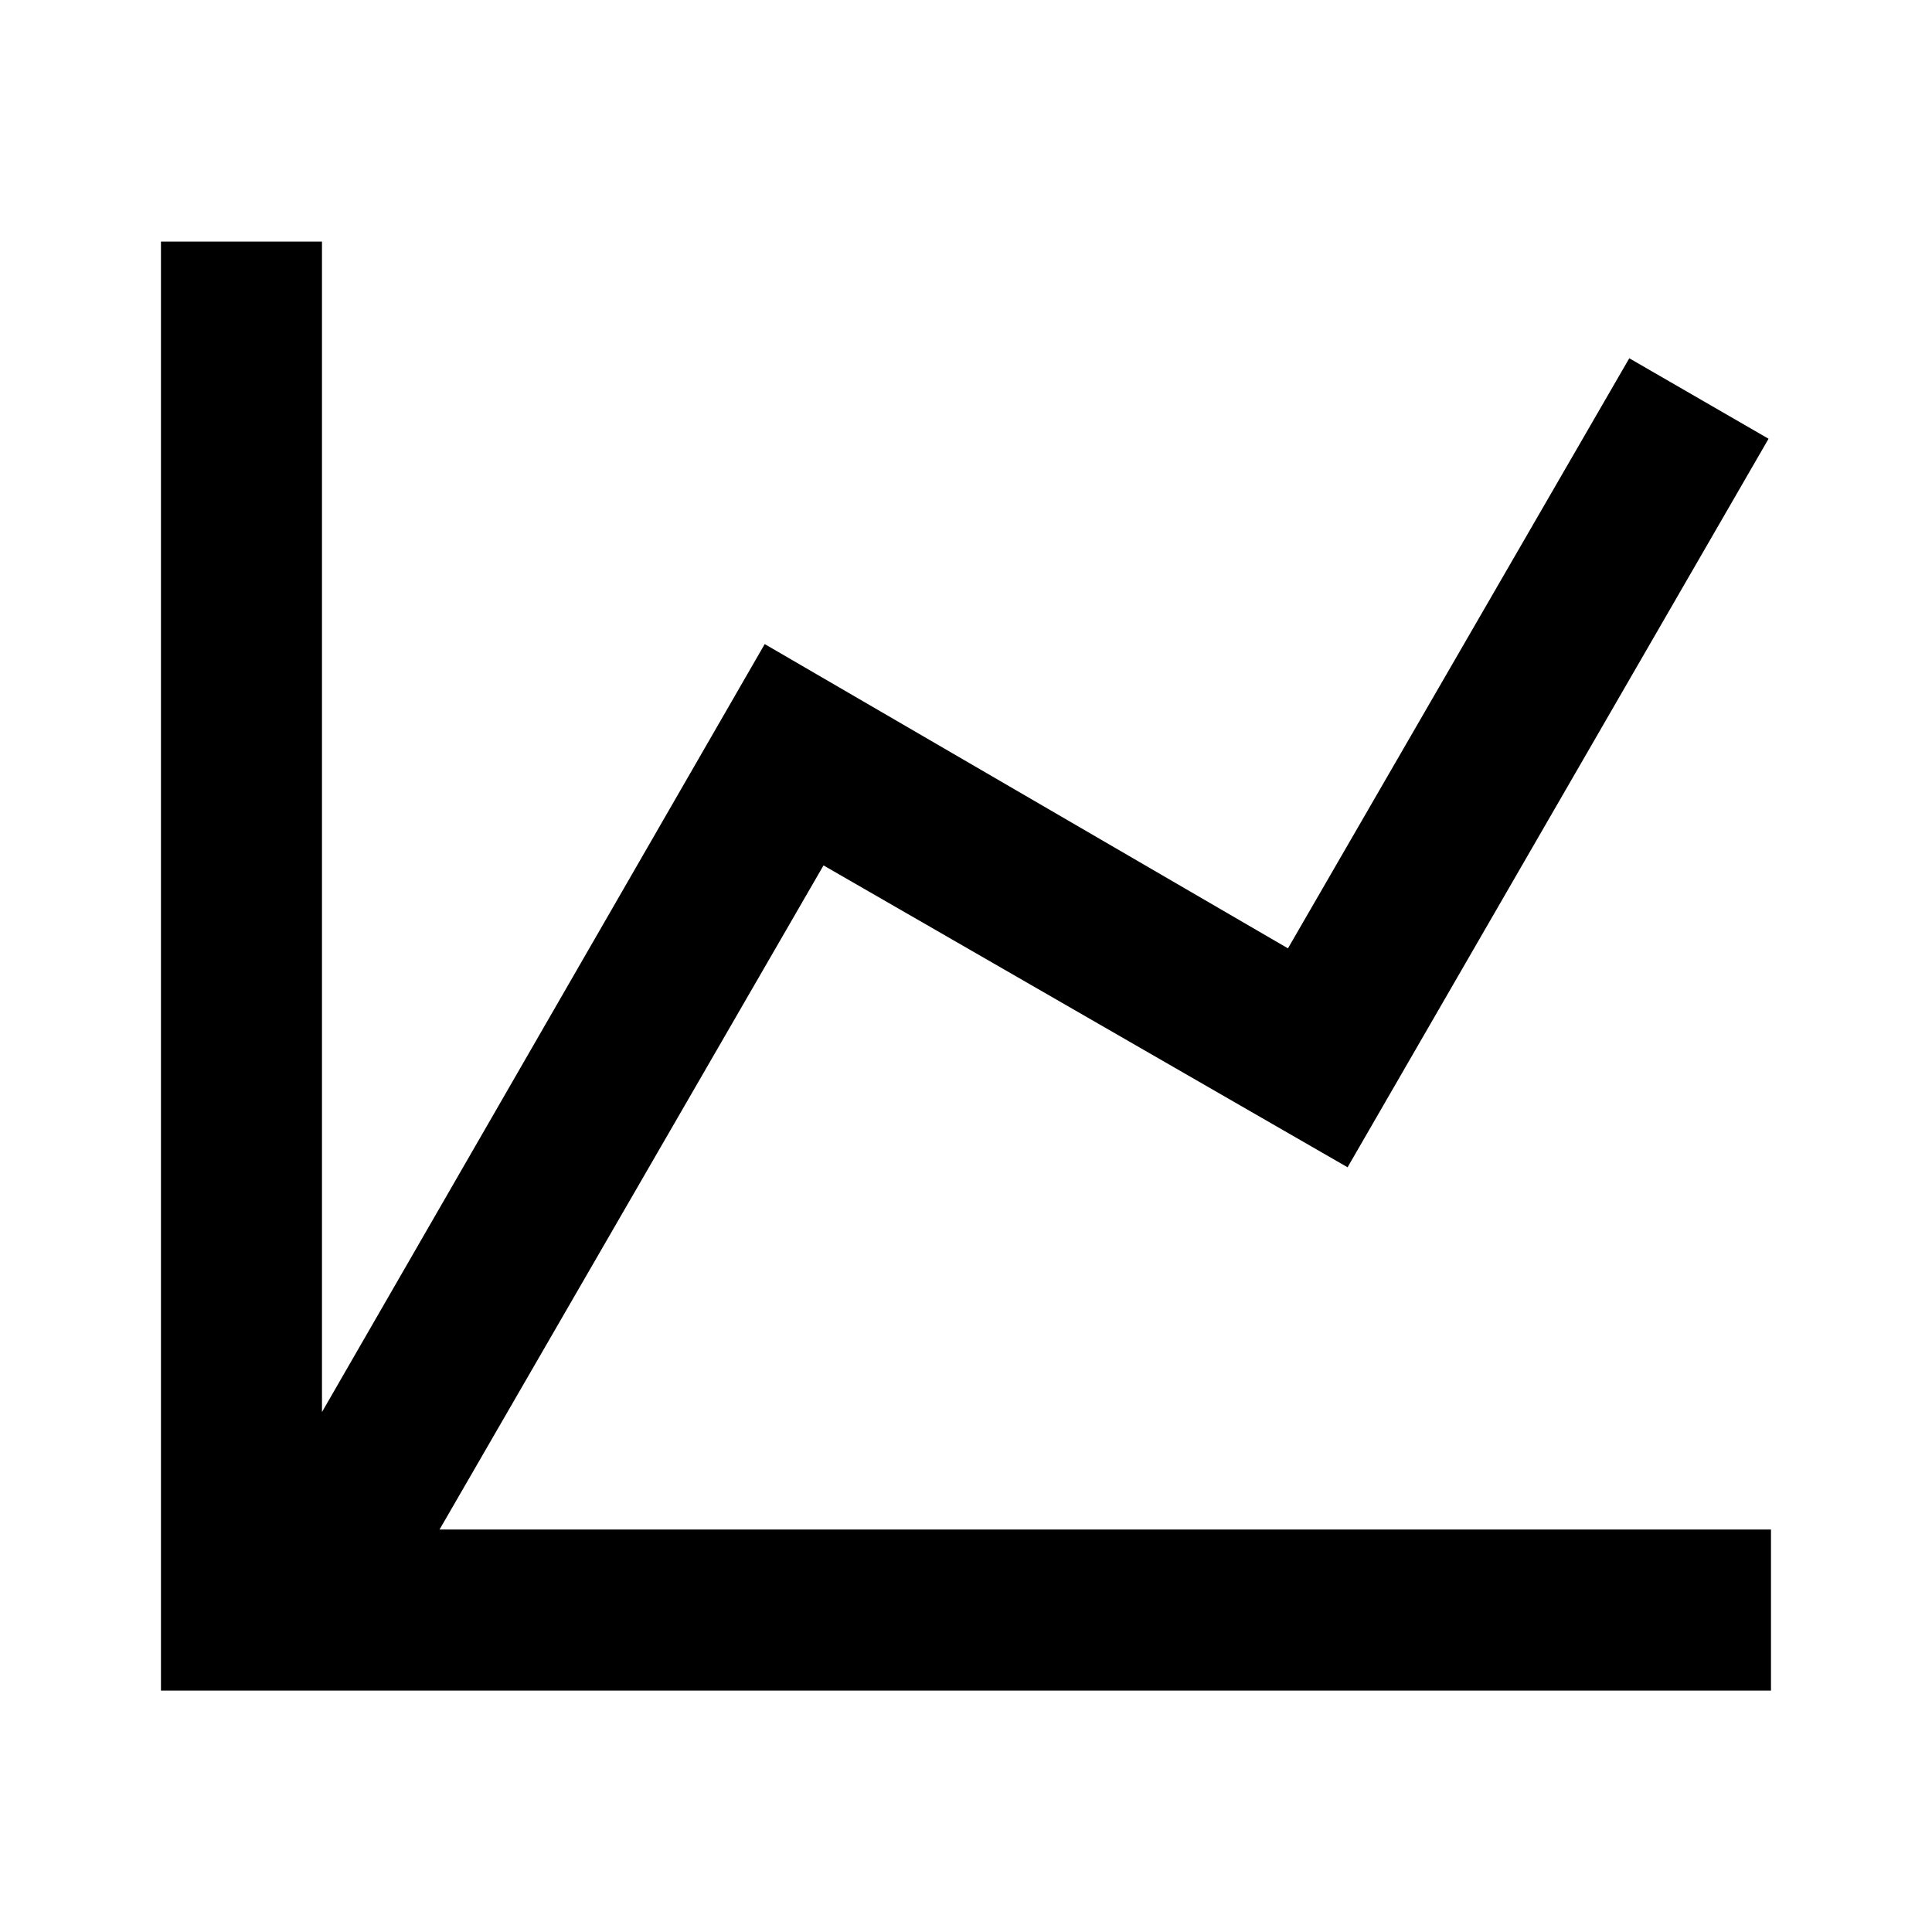
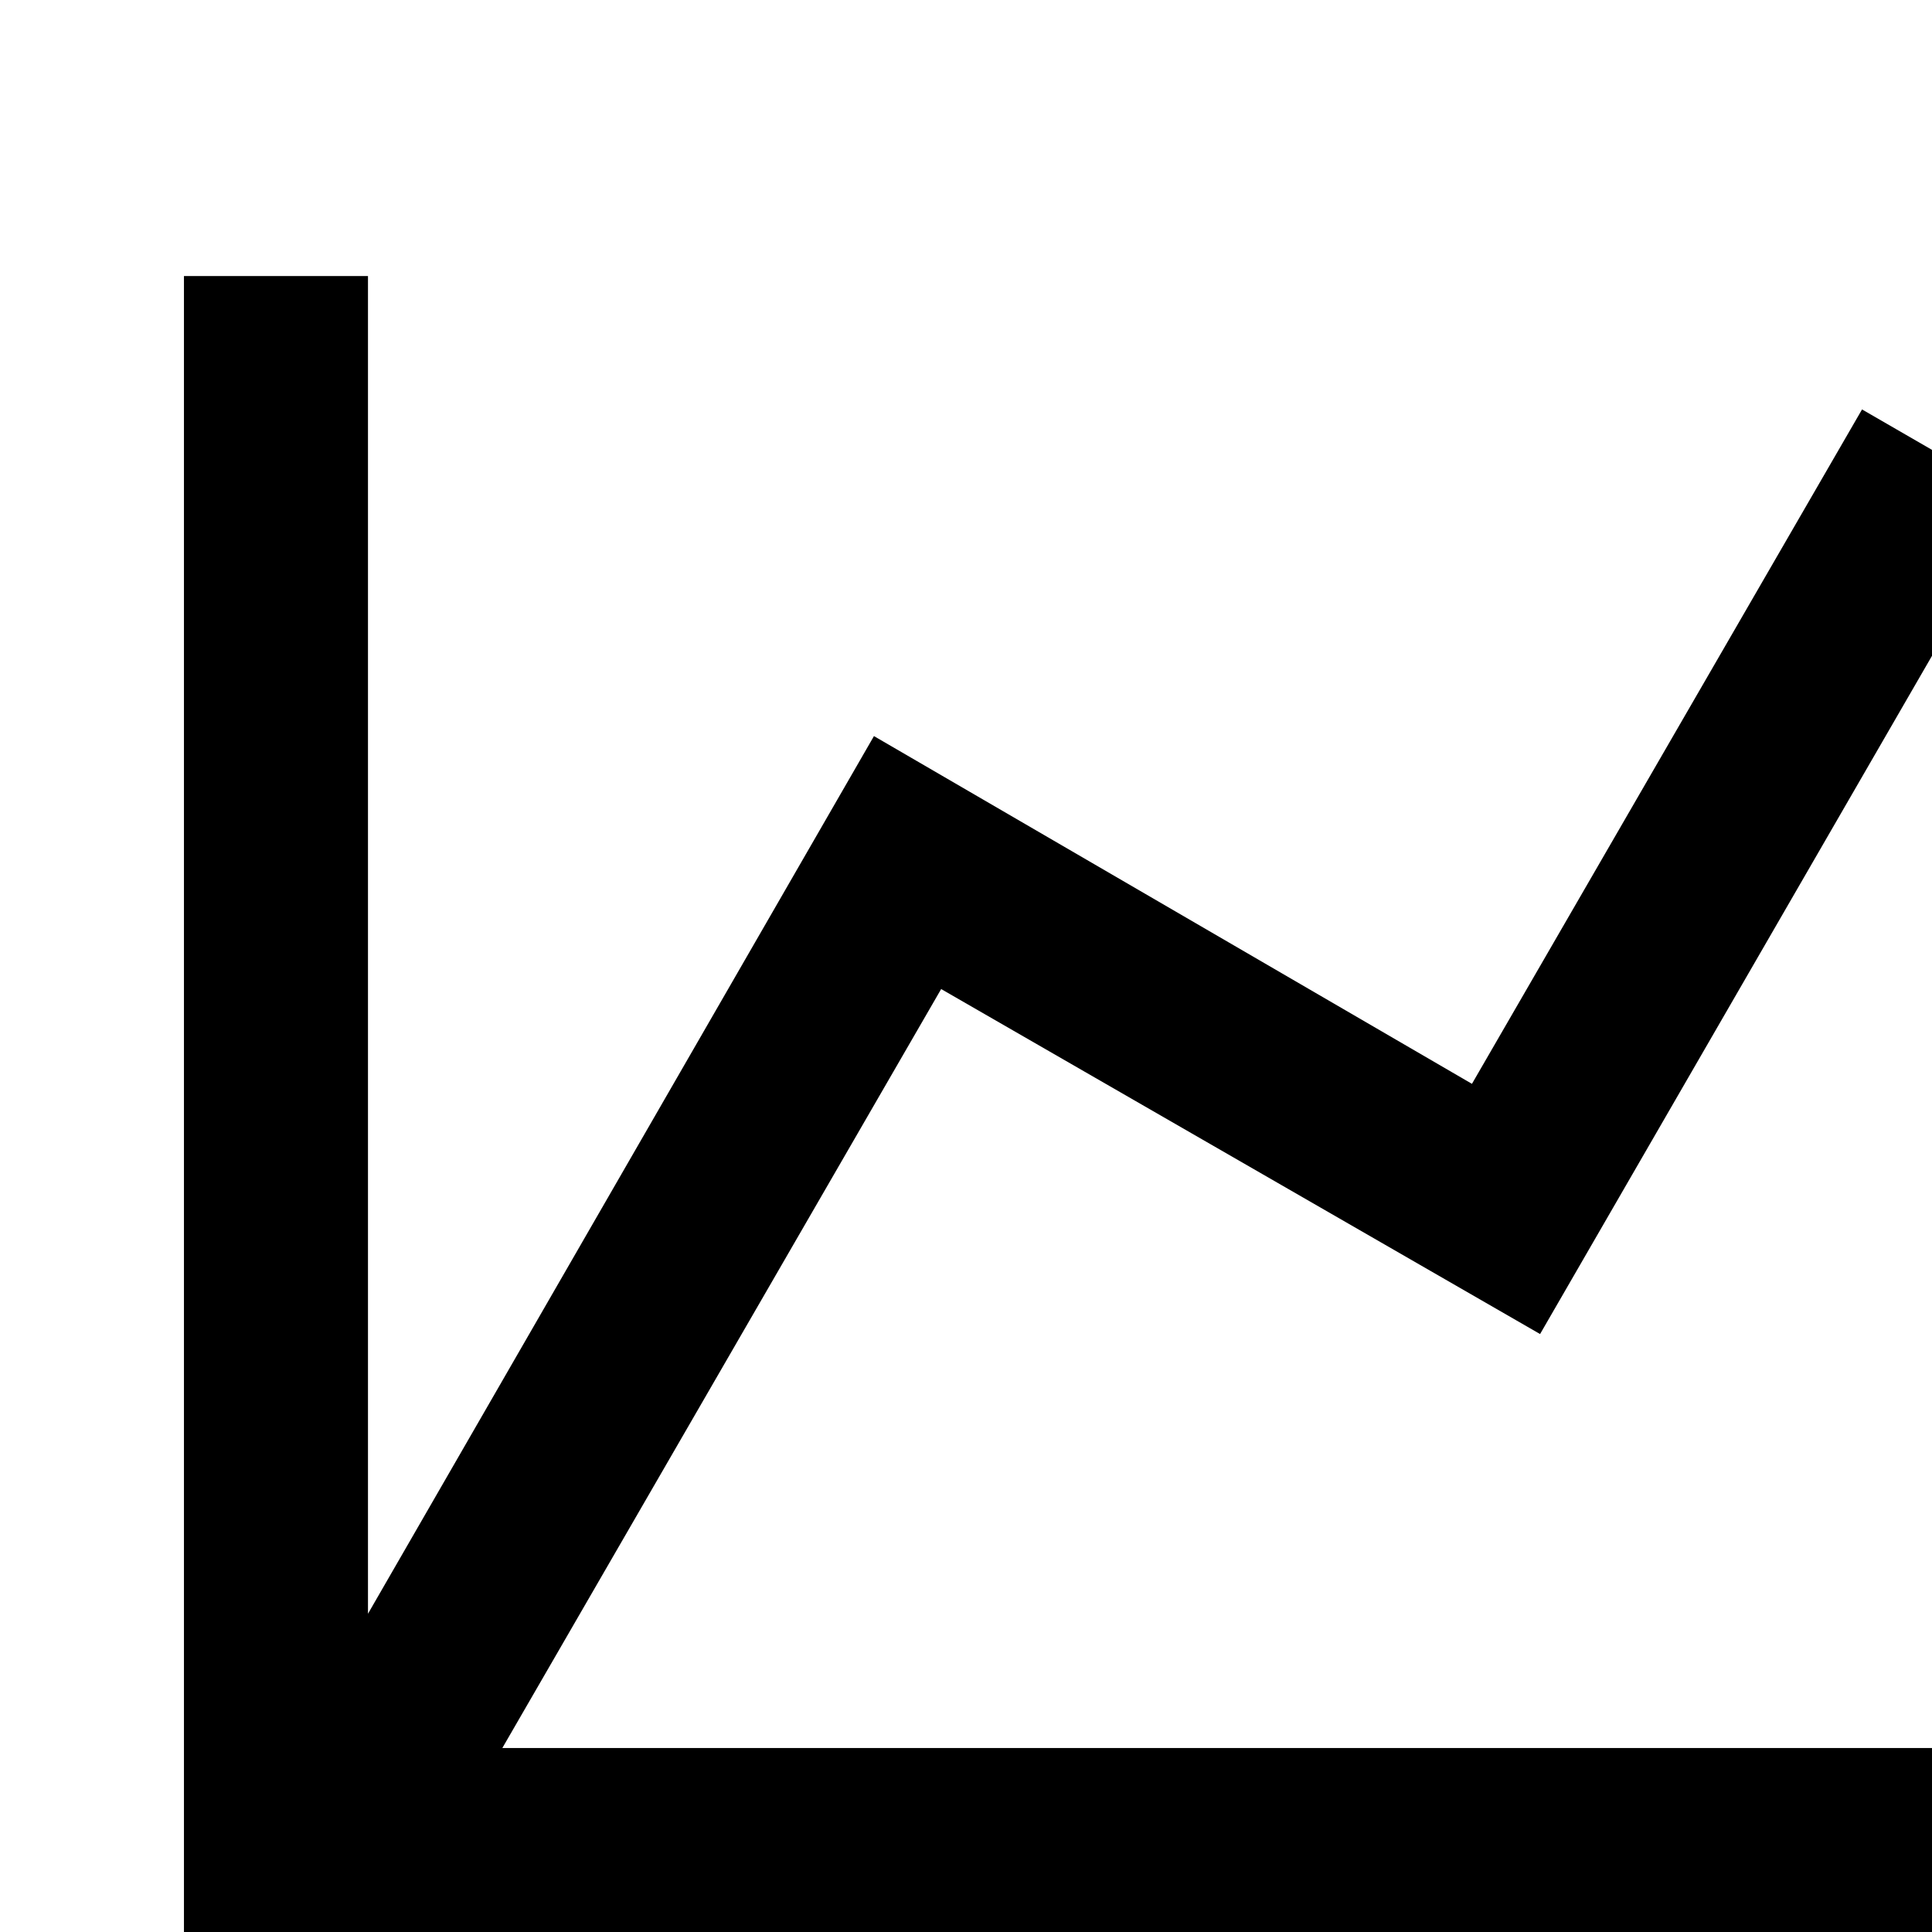
- <svg xmlns="http://www.w3.org/2000/svg" height="18px" viewBox="0 0 32 32" width="18px" fill="#000000">
+ <svg xmlns="http://www.w3.org/2000/svg" height="18px" viewBox="0 0 28 28" width="18px" fill="#000000">
  <path d="M21.333 15.707l5.653-9.773 2.307 1.333-6.973 12.067-8.68-5-6.36 11h22.053v2.667h-26.667v-24h2.667v19.387l7.333-12.72 8.667 5.040z" />
</svg>
